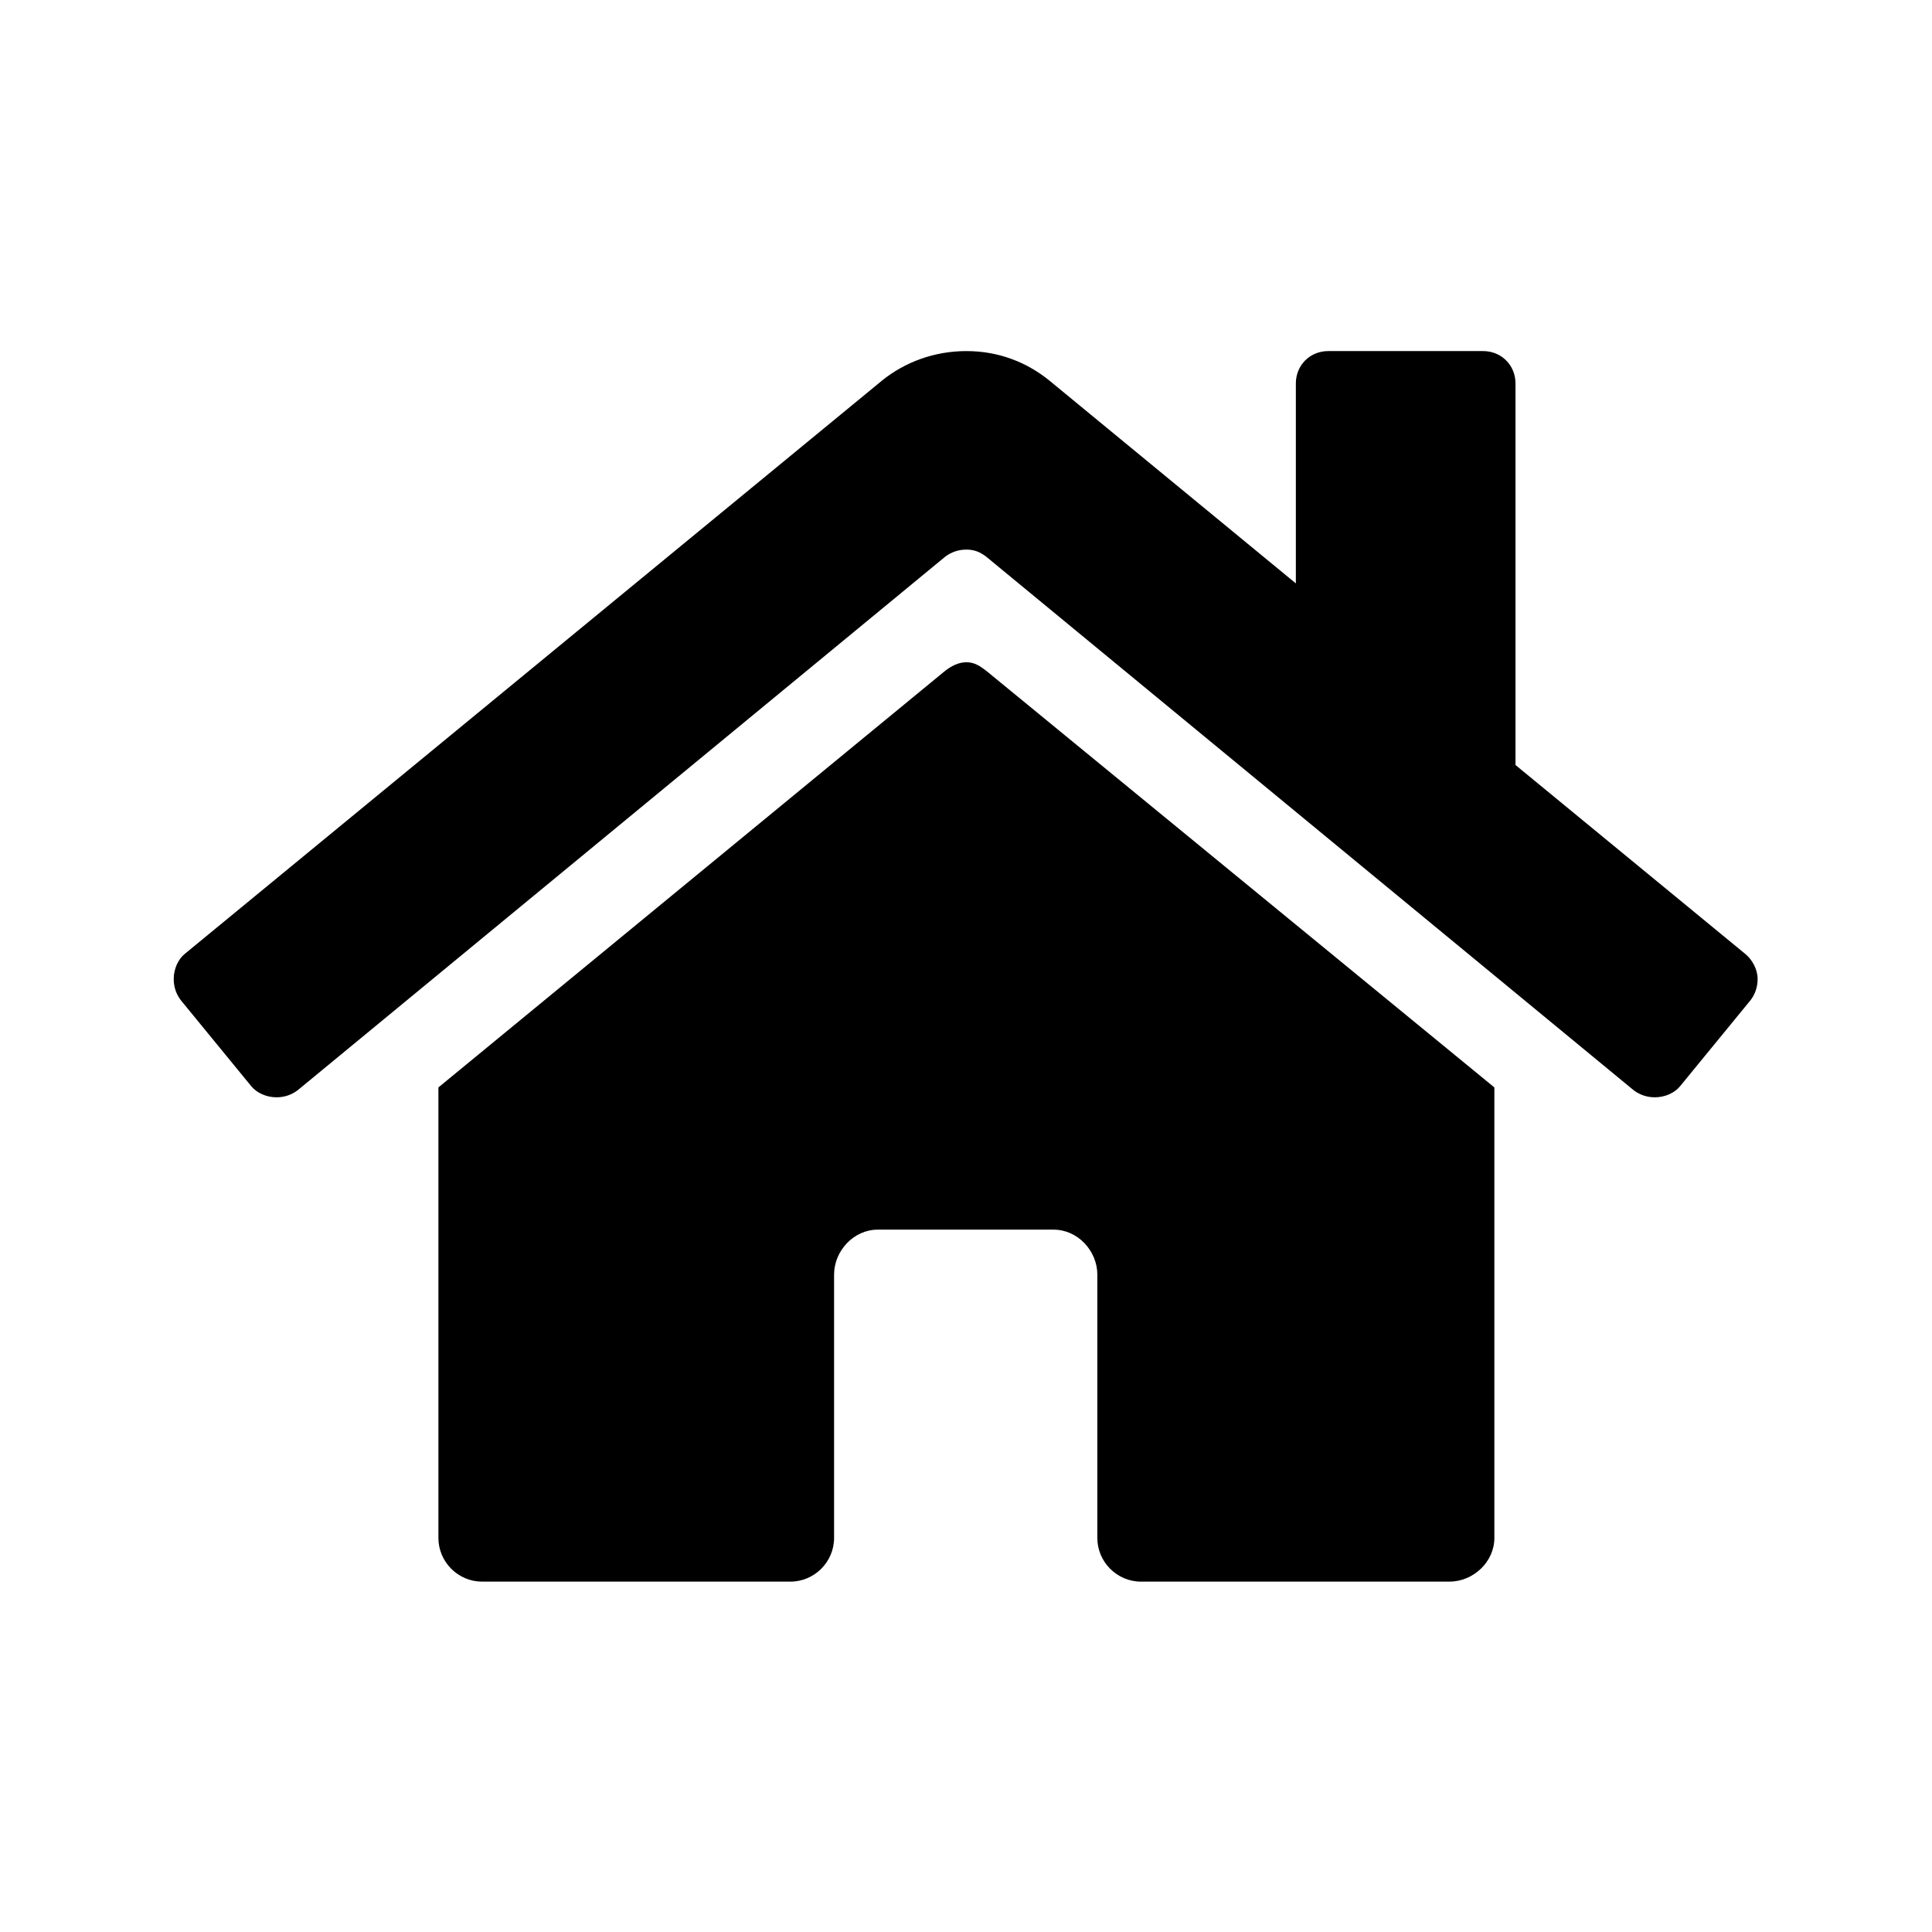
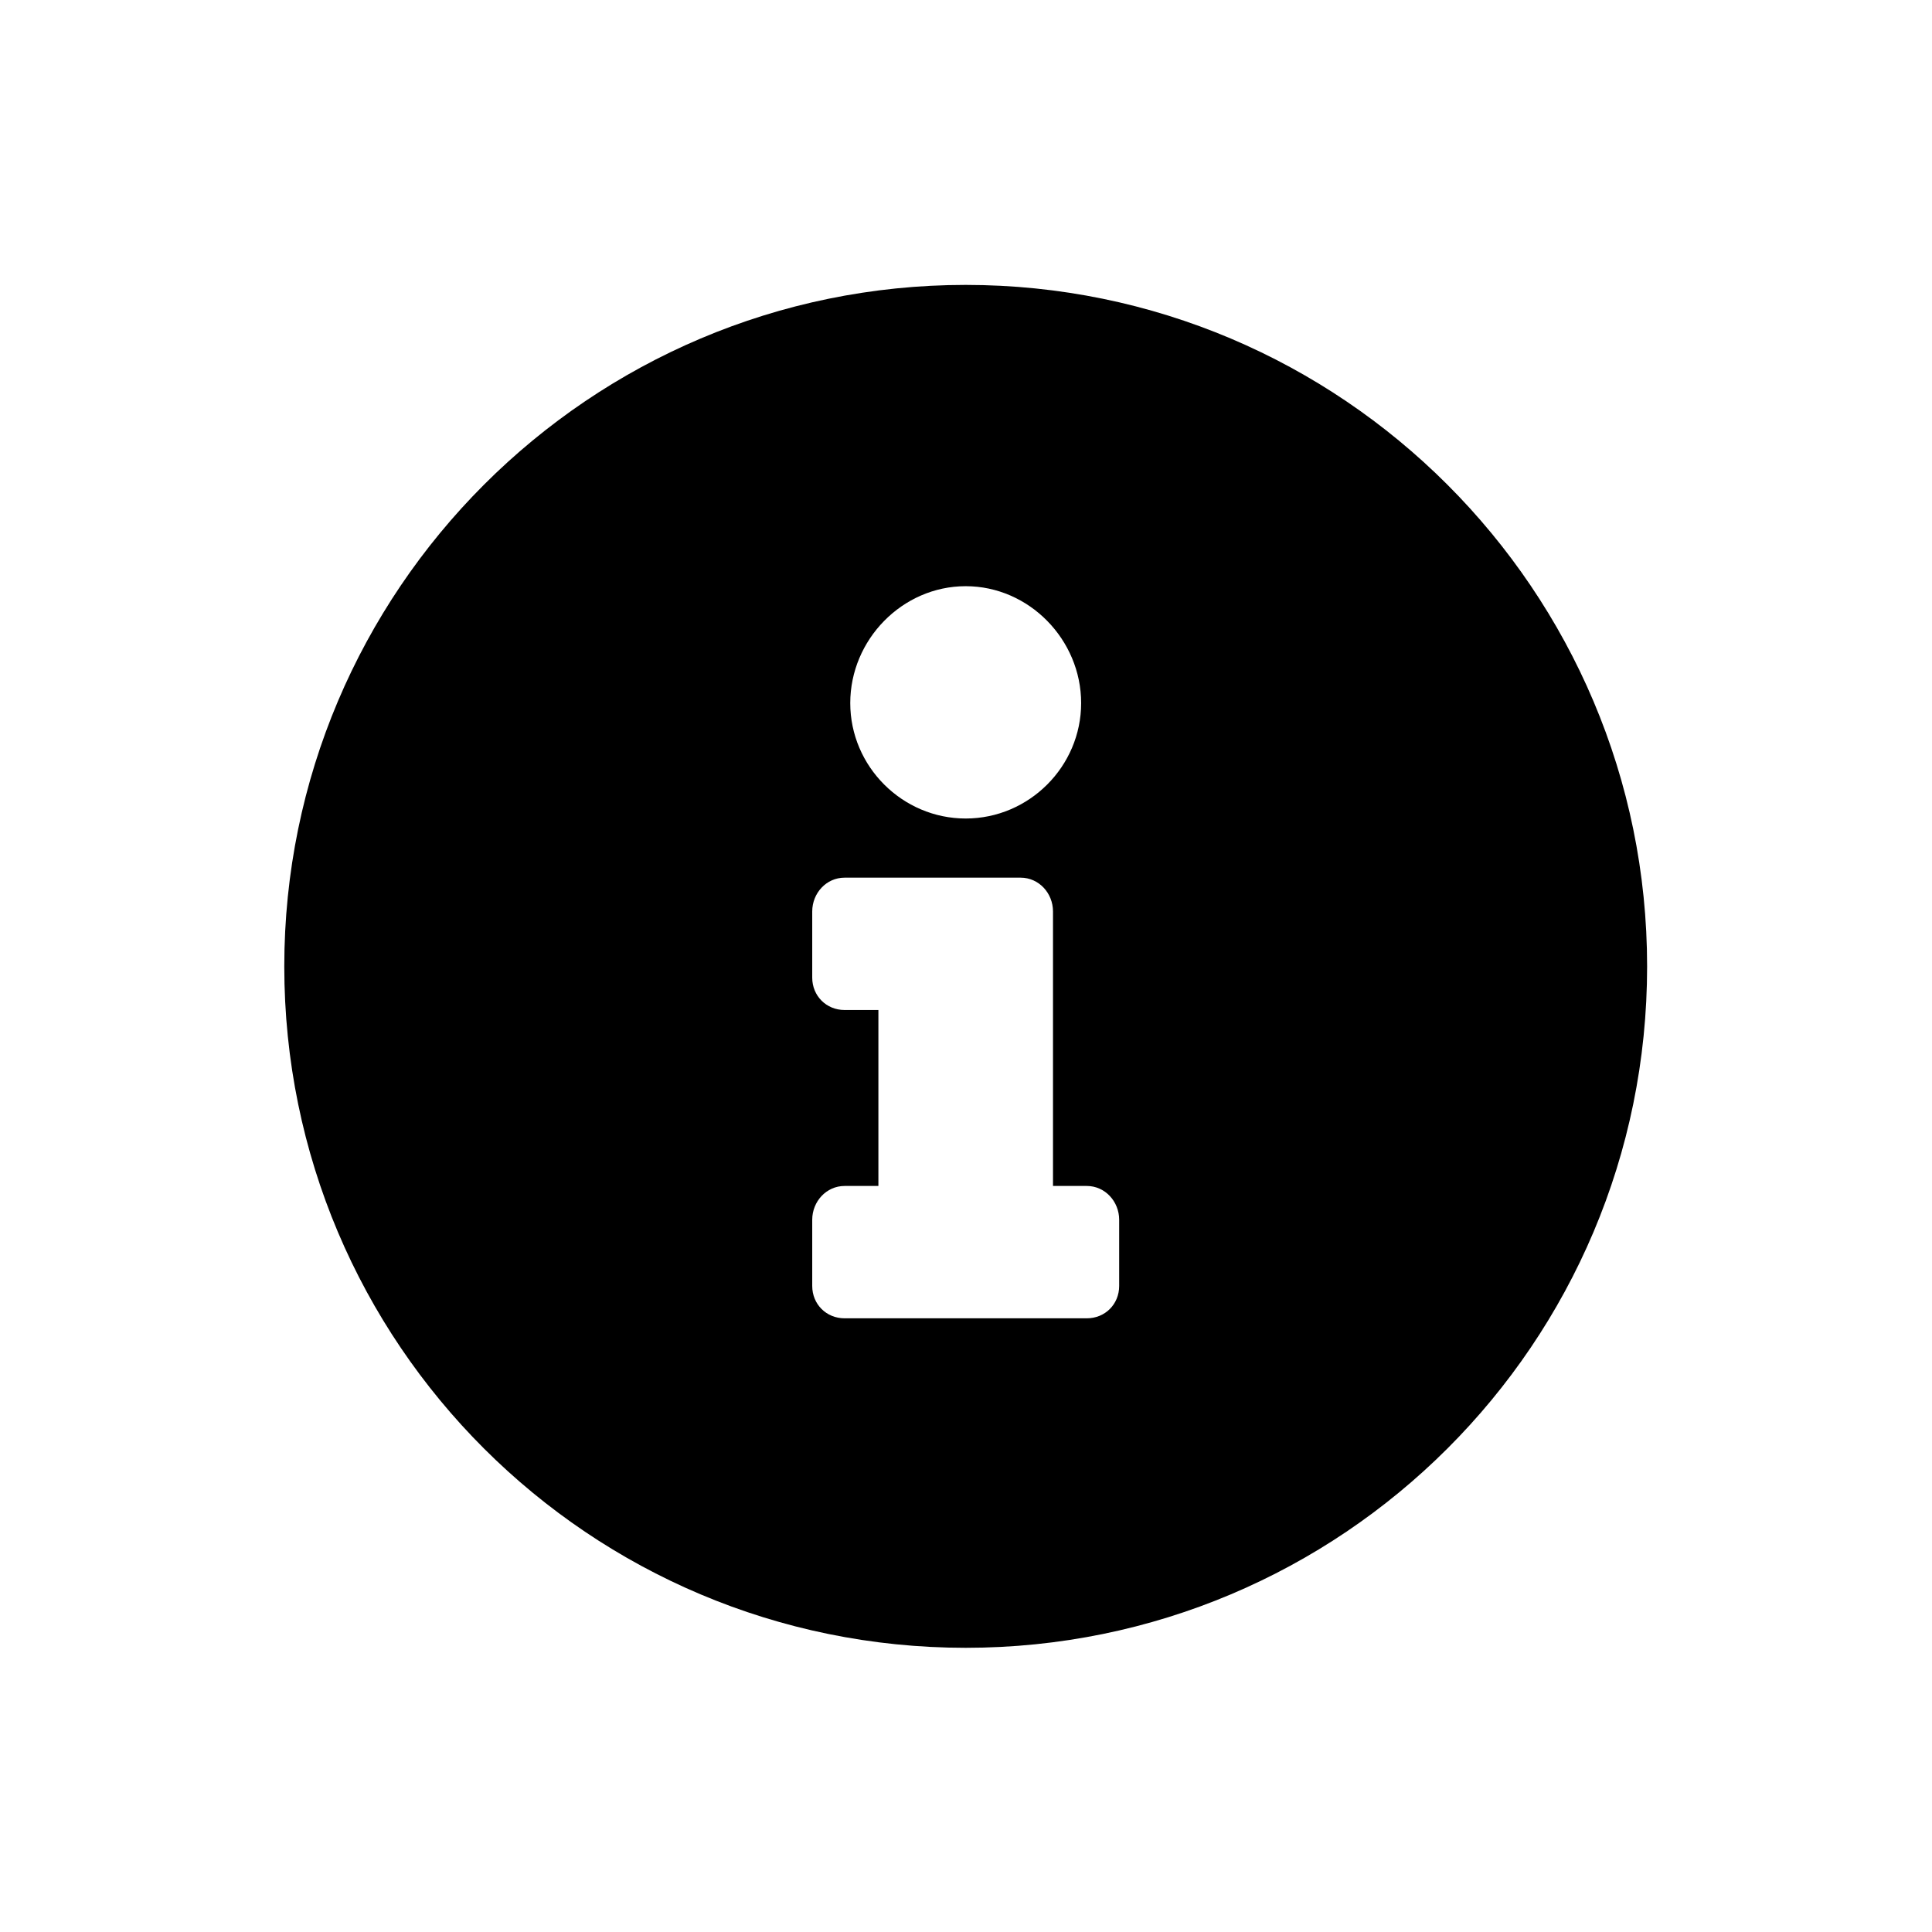
<svg xmlns="http://www.w3.org/2000/svg" xmlns:xlink="http://www.w3.org/1999/xlink" version="1.1" width="85.04pt" height="85.04pt" viewBox="0 0 56.693 56.693">
  <defs>
-     <path id="g0-6" d="M11.322-12.086L3.884-5.971V.64C3.884 .992 4.173 1.281 4.525 1.281H9.049C9.4 1.281 9.69 .992 9.69 .64V-3.223C9.69-3.574 9.979-3.884 10.33-3.884H12.912C13.264-3.884 13.553-3.574 13.553-3.223V.64C13.553 .992 13.842 1.281 14.193 1.281H18.718C19.069 1.281 19.379 .992 19.379 .64V-5.971L11.921-12.086C11.838-12.148 11.756-12.21 11.632-12.21S11.404-12.148 11.322-12.086ZM23.057-7.933L19.689-10.702V-16.301C19.689-16.569 19.482-16.776 19.214-16.776H16.941C16.673-16.776 16.466-16.569 16.466-16.301V-13.367L12.851-16.342C12.52-16.611 12.107-16.776 11.632-16.776S10.723-16.611 10.392-16.342L.165-7.933C.062-7.851 0-7.706 0-7.562C0-7.438 .041-7.334 .103-7.252L1.136-5.991C1.219-5.888 1.364-5.826 1.508-5.826C1.632-5.826 1.735-5.867 1.818-5.929L11.322-13.76C11.404-13.822 11.508-13.863 11.632-13.863S11.838-13.822 11.921-13.76L21.424-5.929C21.507-5.867 21.61-5.826 21.734-5.826C21.879-5.826 22.024-5.888 22.106-5.991L23.139-7.252C23.201-7.334 23.242-7.438 23.242-7.562C23.242-7.706 23.16-7.851 23.057-7.933Z" />
+     <path id="g0-13" d="M10.33-17.747C4.814-17.747 .331-13.264 .331-7.747C.331-2.211 4.814 2.252 10.33 2.252S20.329-2.211 20.329-7.747C20.329-13.264 15.846-17.747 10.33-17.747ZM10.33-13.326C11.26-13.326 12.024-12.541 12.024-11.611S11.26-9.917 10.33-9.917S8.636-10.681 8.636-11.611S9.4-13.326 10.33-13.326ZM12.582-3.058C12.582-2.789 12.375-2.583 12.107-2.583H8.553C8.285-2.583 8.078-2.789 8.078-3.058V-4.029C8.078-4.297 8.285-4.525 8.553-4.525H9.049V-7.107H8.553C8.285-7.107 8.078-7.314 8.078-7.582V-8.553C8.078-8.822 8.285-9.049 8.553-9.049H11.136C11.404-9.049 11.611-8.822 11.611-8.553V-4.525H12.107C12.375-4.525 12.582-4.297 12.582-4.029V-3.058Z" />
  </defs>
  <g id="page27">
-     <g transform="matrix(1.999758 0 0 1.999758 -5.101 69.543)">
-       <use x="5.1" y="-12.848" xlink:href="#g0-6" />
+     <g transform="matrix(1.999758 0 0 1.999758 -7.684 69.543)">
+       <use x="7.683" y="-12.848" xlink:href="#g0-13" />
    </g>
  </g>
</svg>
